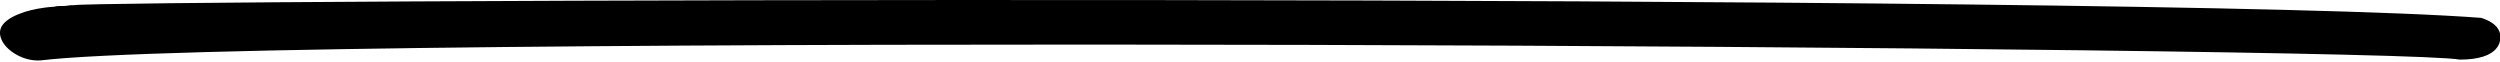
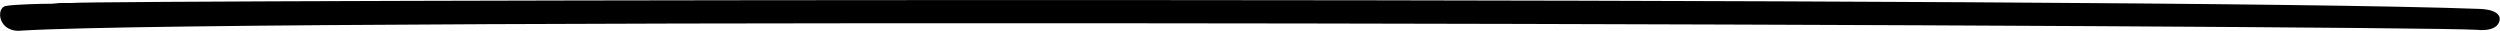
- <svg xmlns="http://www.w3.org/2000/svg" version="1.1" id="Layer_1" x="0px" y="0px" viewBox="0 0 335.5 8.2" enable-background="new 0 0 335.5 8.2" xml:space="preserve">
-   <path fill-rule="evenodd" clip-rule="evenodd" d="M333,2.4c1.5,0.5,2.3,1.2,2.5,2.1c0.2,0.9,0.1,3.5-5.4,3.5  C320.5,6.2,35.3,4.5,5.5,8.1C3.2,8.3,0.8,6.8,0.2,5.3c-0.7-1.6,0.4-2.8,3.1-3.7c1-0.3,2.3-0.6,4-0.7c0.2-0.1,0.7-0.1,1.4-0.1  l0.8-0.1c0.1,0,0.2,0,0.4,0C12.4,0,288.5-1,333,2.4z" />
+ <svg xmlns="http://www.w3.org/2000/svg" version="1.1" id="Layer_1" x="0px" y="0px" viewBox="0 0 335.4 4.1" enable-background="new 0 0 335.4 4.1" xml:space="preserve">
+   <path fill-rule="evenodd" clip-rule="evenodd" d="M332.8,1.2c1.8,0.1,2.3,0.6,2.5,1c0.2,0.4,0.1,2.1-3,1.8C322.7,3.4,32.8,2.3,3,4.1  C-0.3,4.5-0.6,1,0.8,0.8c1-0.2,4.6-0.3,6.2-0.3c0.2,0,0.7-0.1,1.4-0.1l0.8,0c0.1,0,0.2,0,0.4,0C12.3,0,288.3-0.5,332.8,1.2z" />
</svg>
